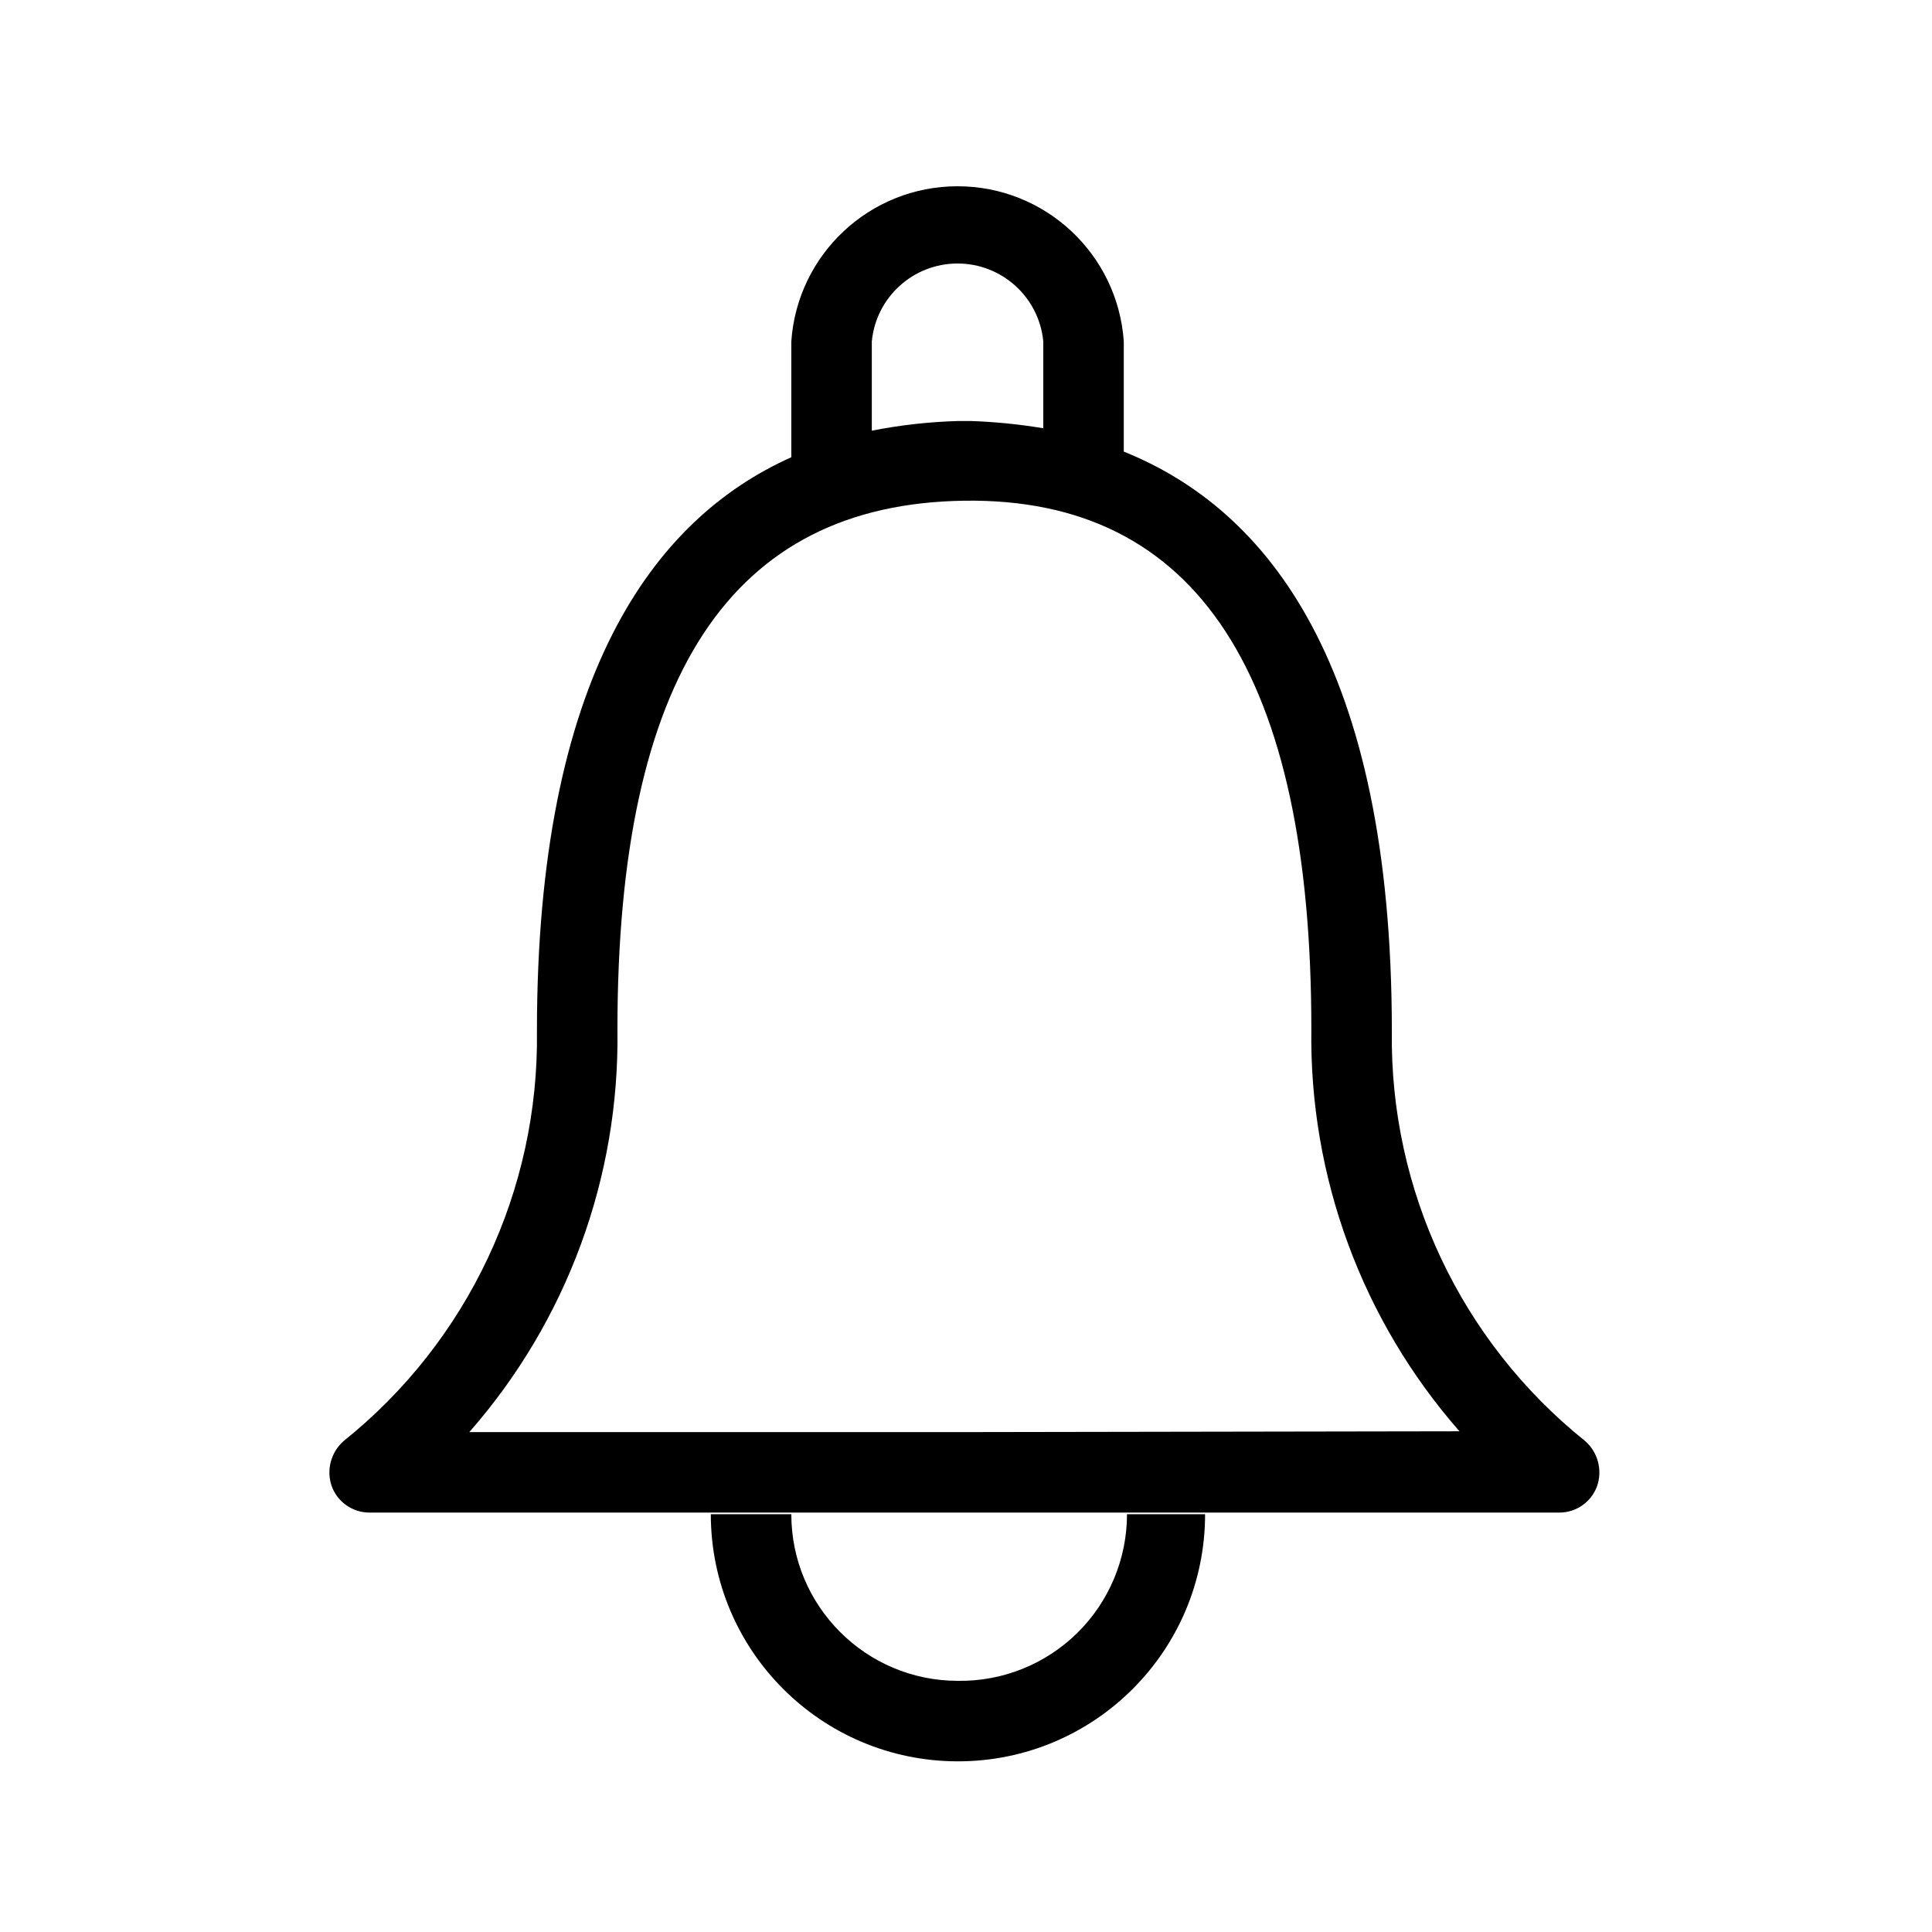
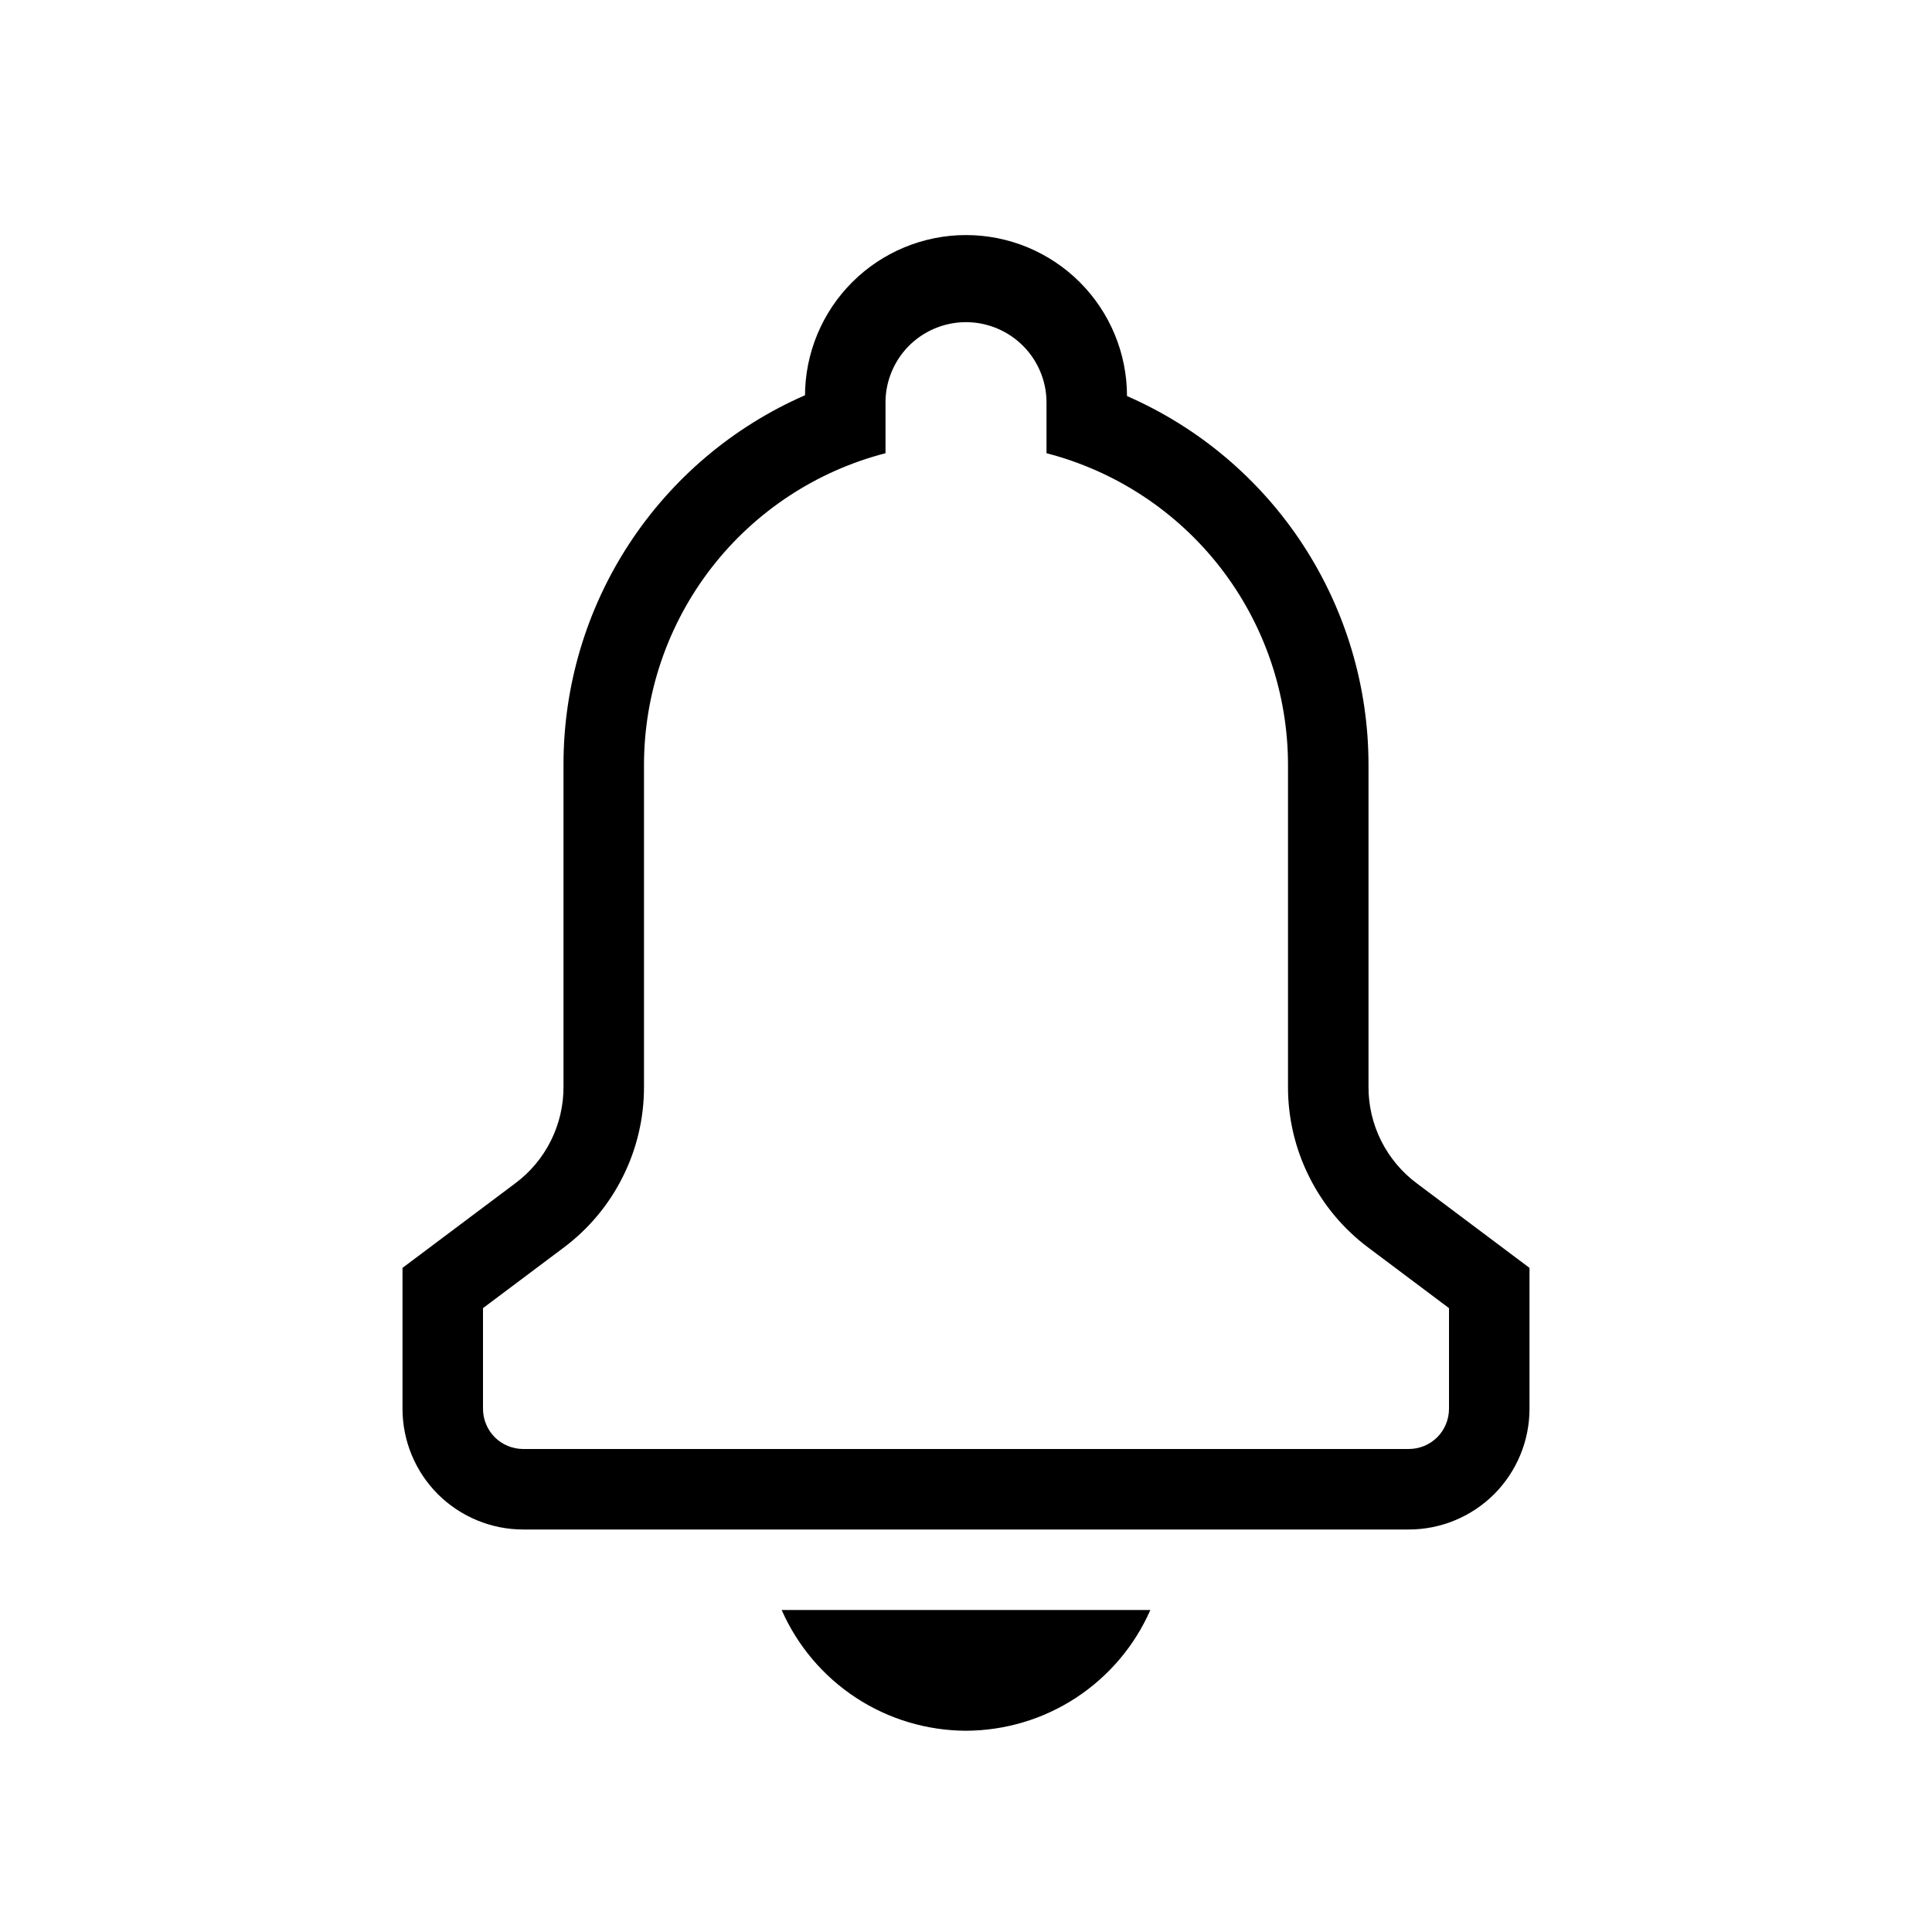
- <svg xmlns="http://www.w3.org/2000/svg" width="24" height="24" viewBox="0 0 24 24">
-   <path d="M19.69,17.9a6.41,6.41,0,0,1-2.4-5.09c0-4.55-1.54-6.48-3.33-7.2V4.24a2.07,2.07,0,0,0-4.13,0V5.68c-1.72.77-3.16,2.73-3.16,7.13a6.41,6.41,0,0,1-2.4,5.09.52.52,0,0,0-.15.56.5.5,0,0,0,.47.33H19.37a.5.5,0,0,0,.47-.33A.52.52,0,0,0,19.69,17.9ZM10.83,4.24a1.07,1.07,0,0,1,2.13,0V5.32a6.86,6.86,0,0,0-.9-.09H11.9a6.49,6.49,0,0,0-1.07.12Zm1.23,13.55H5.83a7.41,7.41,0,0,0,1.84-5c0-4.39,1.41-6.53,4.31-6.57s4.31,2.18,4.31,6.56a7.42,7.42,0,0,0,1.84,5Z" />
-   <path d="M11.9,20.88a2.07,2.07,0,0,1-2.07-2.07h-1a3.07,3.07,0,0,0,6.14,0H14A2.07,2.07,0,0,1,11.9,20.88Z" />
+ <svg xmlns="http://www.w3.org/2000/svg" width="24" height="24" viewBox="0 0 24 24" fill="none">
+   <path fill-rule="evenodd" clip-rule="evenodd" d="M11 5.25V5.63C10.142 5.852 9.382 6.352 8.839 7.052C8.296 7.753 8.001 8.614 8 9.5V13.5C8.001 13.888 7.911 14.271 7.737 14.618C7.564 14.966 7.311 15.268 7 15.5L6 16.25V17.5C6 17.633 6.053 17.76 6.146 17.854C6.24 17.947 6.367 18 6.5 18H17.5C17.633 18 17.76 17.947 17.854 17.854C17.947 17.76 18 17.633 18 17.5V16.25L17 15.5C16.689 15.268 16.436 14.966 16.263 14.618C16.089 14.271 15.999 13.888 16 13.5V9.5C15.999 8.614 15.704 7.753 15.161 7.052C14.618 6.352 13.858 5.852 13 5.63V5C13 4.866 12.973 4.733 12.92 4.61V4.61C12.83 4.398 12.669 4.224 12.465 4.117C12.261 4.01 12.027 3.976 11.801 4.022C11.575 4.068 11.372 4.19 11.226 4.368C11.08 4.547 11 4.77 11 5V5.25ZM10 4.91C9.107 5.3 8.348 5.942 7.815 6.757C7.282 7.572 6.999 8.526 7 9.5V13.5C7.001 13.733 6.947 13.963 6.843 14.171C6.739 14.38 6.587 14.561 6.4 14.7L5.2 15.6L5 15.75V17.5C5 17.898 5.158 18.279 5.439 18.561C5.721 18.842 6.102 19 6.5 19H17.5C17.898 19 18.279 18.842 18.561 18.561C18.842 18.279 19 17.898 19 17.5V15.75L18.8 15.6L17.6 14.7C17.413 14.561 17.262 14.38 17.157 14.171C17.053 13.963 16.999 13.733 17 13.5V9.5C17 8.528 16.715 7.576 16.183 6.763C15.65 5.949 14.891 5.309 14 4.92C14 4.39 13.789 3.881 13.414 3.506C13.039 3.131 12.53 2.92 12 2.92C11.47 2.92 10.961 3.131 10.586 3.506C10.211 3.881 10 4.39 10 4.92V4.91ZM12 21.5C11.514 21.498 11.039 21.356 10.633 21.09C10.226 20.823 9.906 20.445 9.71 20H14.29C14.095 20.445 13.774 20.823 13.367 21.09C12.961 21.356 12.486 21.498 12 21.5V21.5Z" fill="black" />
</svg>
